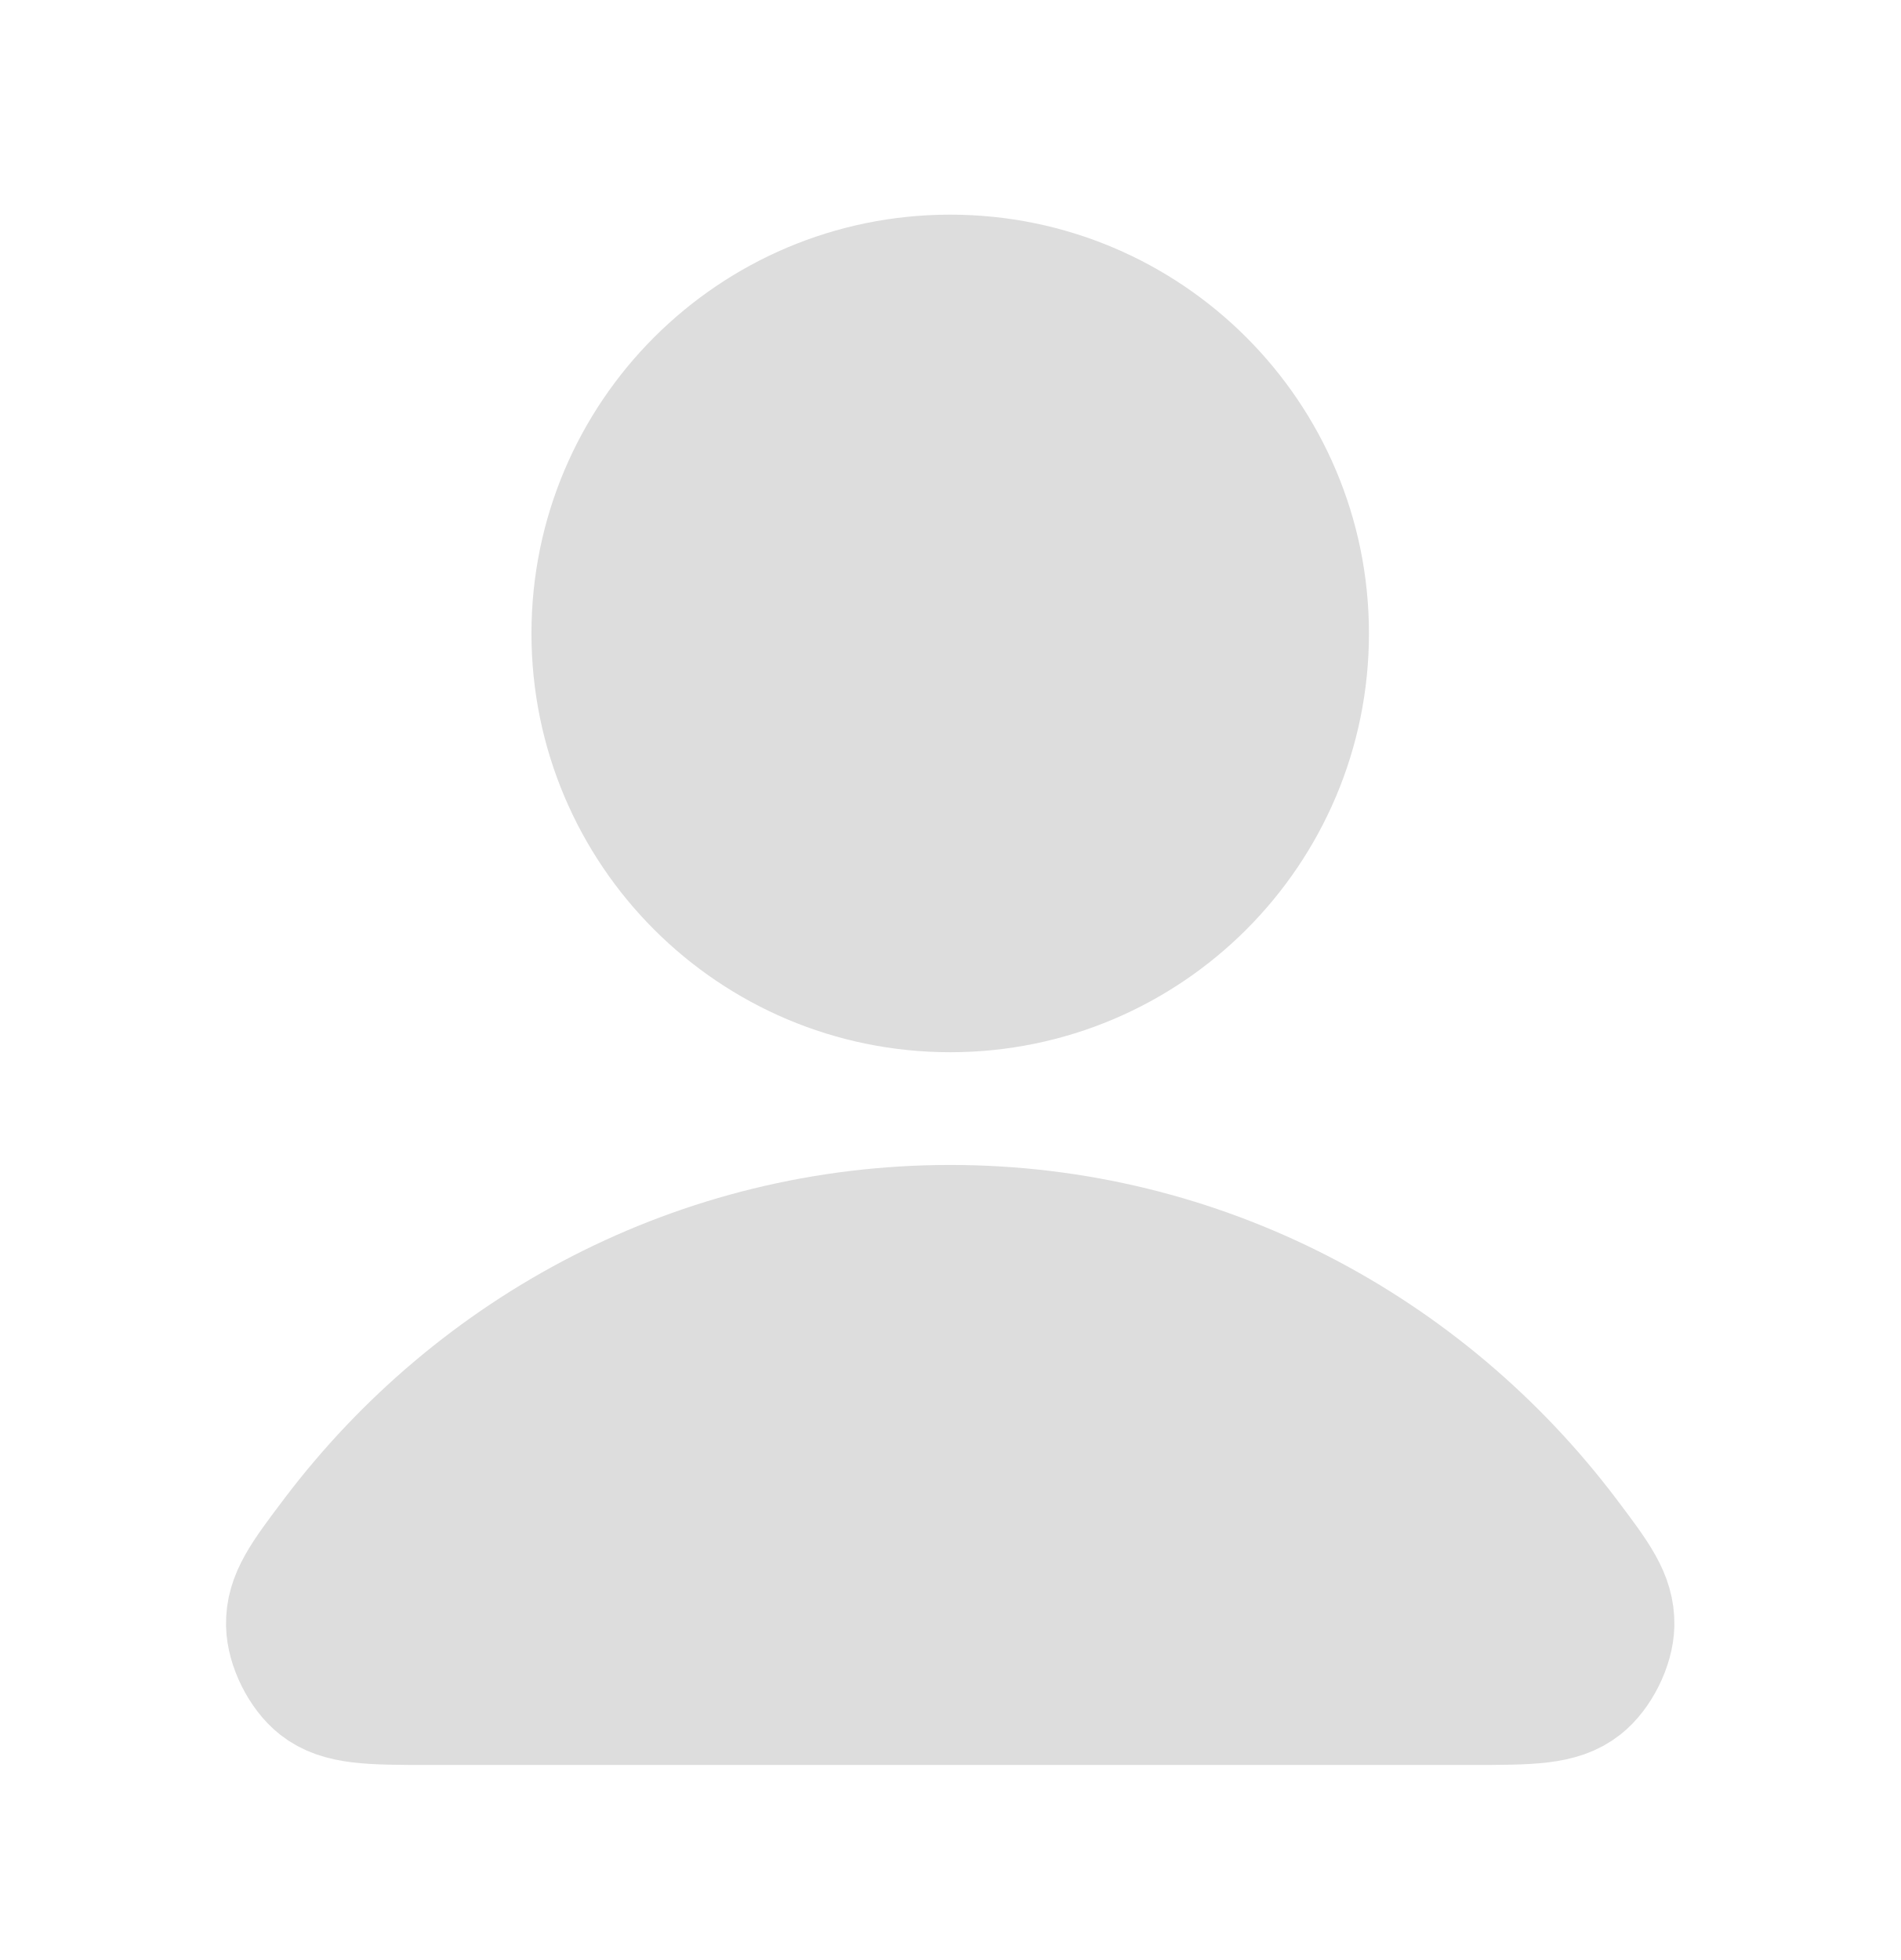
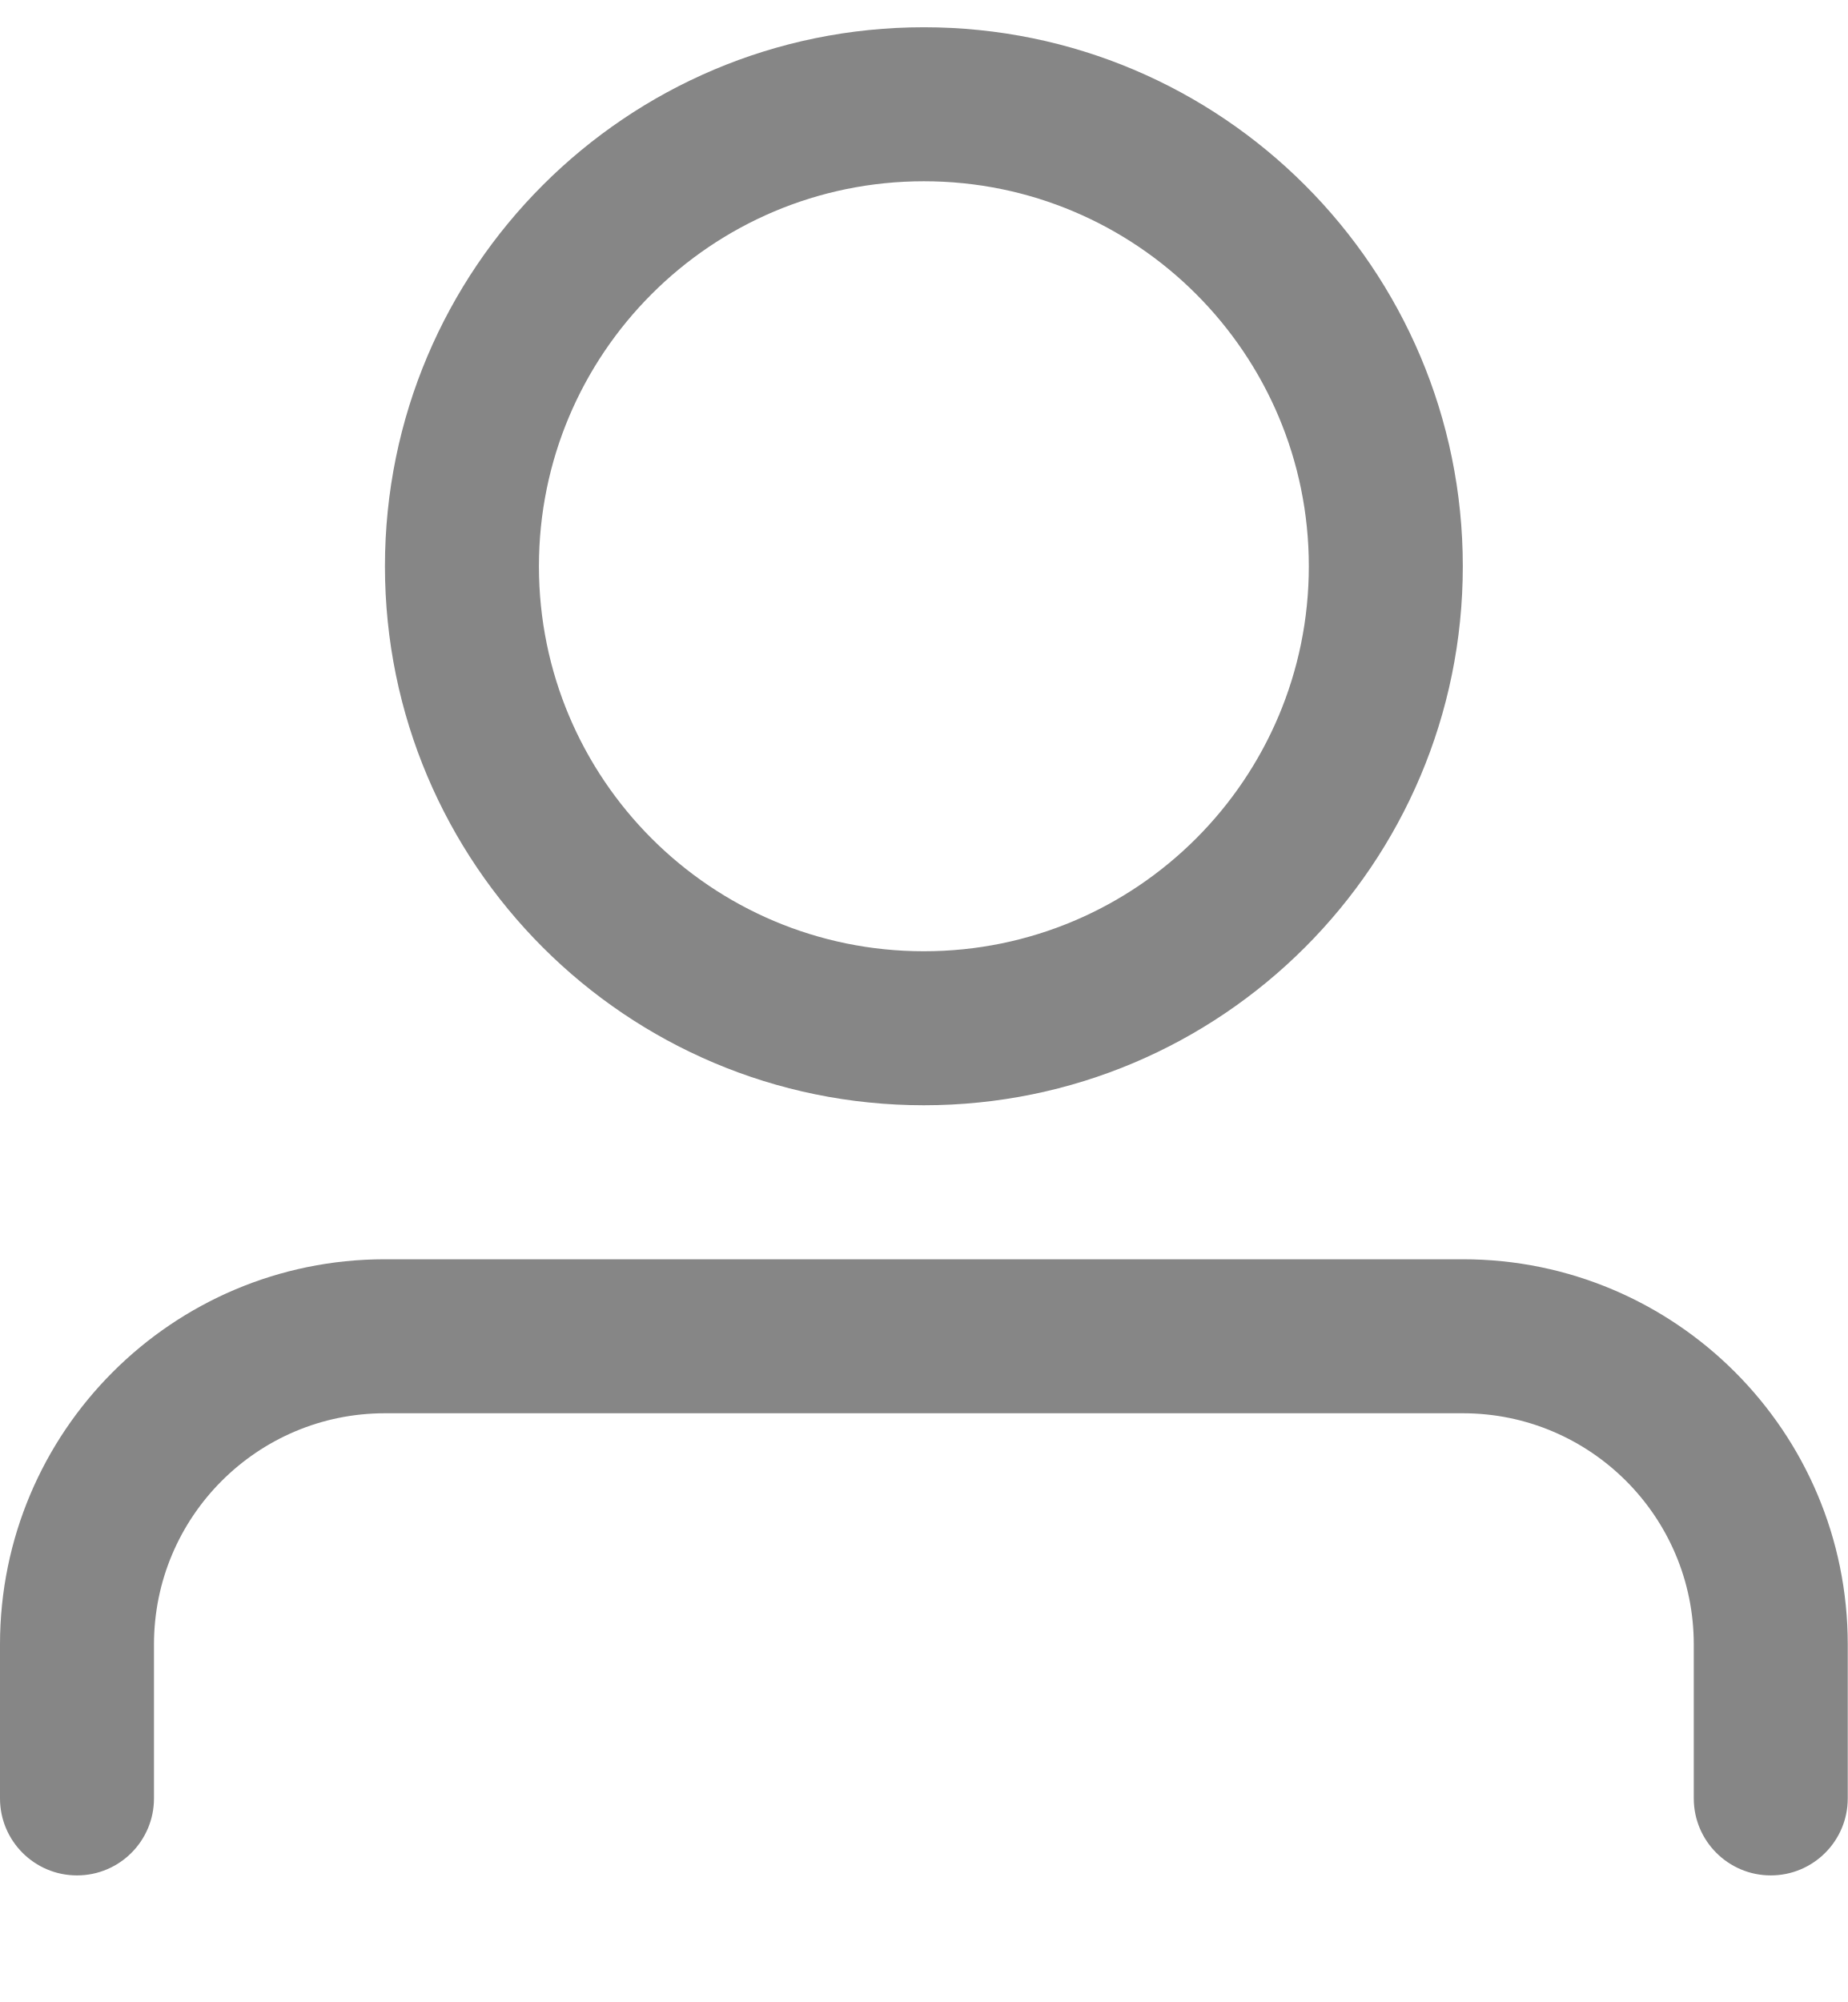
- <svg xmlns="http://www.w3.org/2000/svg" viewBox="0 0 32 33" fill="none">
-   <path d="M16 20.665C11.773 20.665 8.014 22.705 5.621 25.872C5.106 26.554 4.849 26.895 4.857 27.356C4.864 27.712 5.087 28.16 5.367 28.38C5.73 28.665 6.232 28.665 7.236 28.665H24.764C25.768 28.665 26.27 28.665 26.633 28.38C26.913 28.16 27.136 27.712 27.143 27.356C27.151 26.895 26.894 26.554 26.379 25.872C23.986 22.705 20.227 20.665 16 20.665Z" fill="#DDDDDD" />
-   <path d="M16 16.665C19.314 16.665 22 13.978 22 10.665C22 7.351 19.314 4.665 16 4.665C12.686 4.665 10 7.351 10 10.665C10 13.978 12.686 16.665 16 16.665Z" fill="#DDDDDD" />
-   <path d="M16 20.665C11.773 20.665 8.014 22.705 5.621 25.872C5.106 26.554 4.849 26.895 4.857 27.356C4.864 27.712 5.087 28.16 5.367 28.38C5.73 28.665 6.232 28.665 7.236 28.665H24.764C25.768 28.665 26.27 28.665 26.633 28.38C26.913 28.16 27.136 27.712 27.143 27.356C27.151 26.895 26.894 26.554 26.379 25.872C23.986 22.705 20.227 20.665 16 20.665Z" stroke="#DDDDDD" stroke-width="2.102" stroke-linecap="round" stroke-linejoin="round" />
-   <path d="M16 16.665C19.314 16.665 22 13.978 22 10.665C22 7.351 19.314 4.665 16 4.665C12.686 4.665 10 7.351 10 10.665C10 13.978 12.686 16.665 16 16.665Z" stroke="#DDDDDD" stroke-width="2.102" stroke-linecap="round" stroke-linejoin="round" />
+ <svg xmlns="http://www.w3.org/2000/svg" viewBox="0 0 12 13" fill="none">
+   <path fill-rule="evenodd" clip-rule="evenodd" d="M8.5 3.677C8.5 5.058 7.381 6.177 6 6.177C4.619 6.177 3.5 5.058 3.5 3.677C3.5 2.297 4.619 1.177 6 1.177C7.381 1.177 8.5 2.297 8.5 3.677ZM9.5 3.677C9.5 5.61 7.933 7.177 6 7.177C4.067 7.177 2.5 5.61 2.5 3.677C2.5 1.744 4.067 0.177 6 0.177C7.933 0.177 9.5 1.744 9.5 3.677ZM2.5 8.177C1.119 8.177 0 9.297 0 10.678V11.678C0 11.954 0.224 12.178 0.5 12.178C0.776 12.178 1 11.954 1 11.678V10.678C1 9.849 1.672 9.177 2.5 9.177H9.5C10.328 9.177 11 9.849 11 10.678V11.678C11 11.954 11.224 12.178 11.5 12.178C11.776 12.178 12 11.954 12 11.678V10.678C12 9.297 10.881 8.177 9.5 8.177H2.5Z" fill="#868686" />
</svg>
